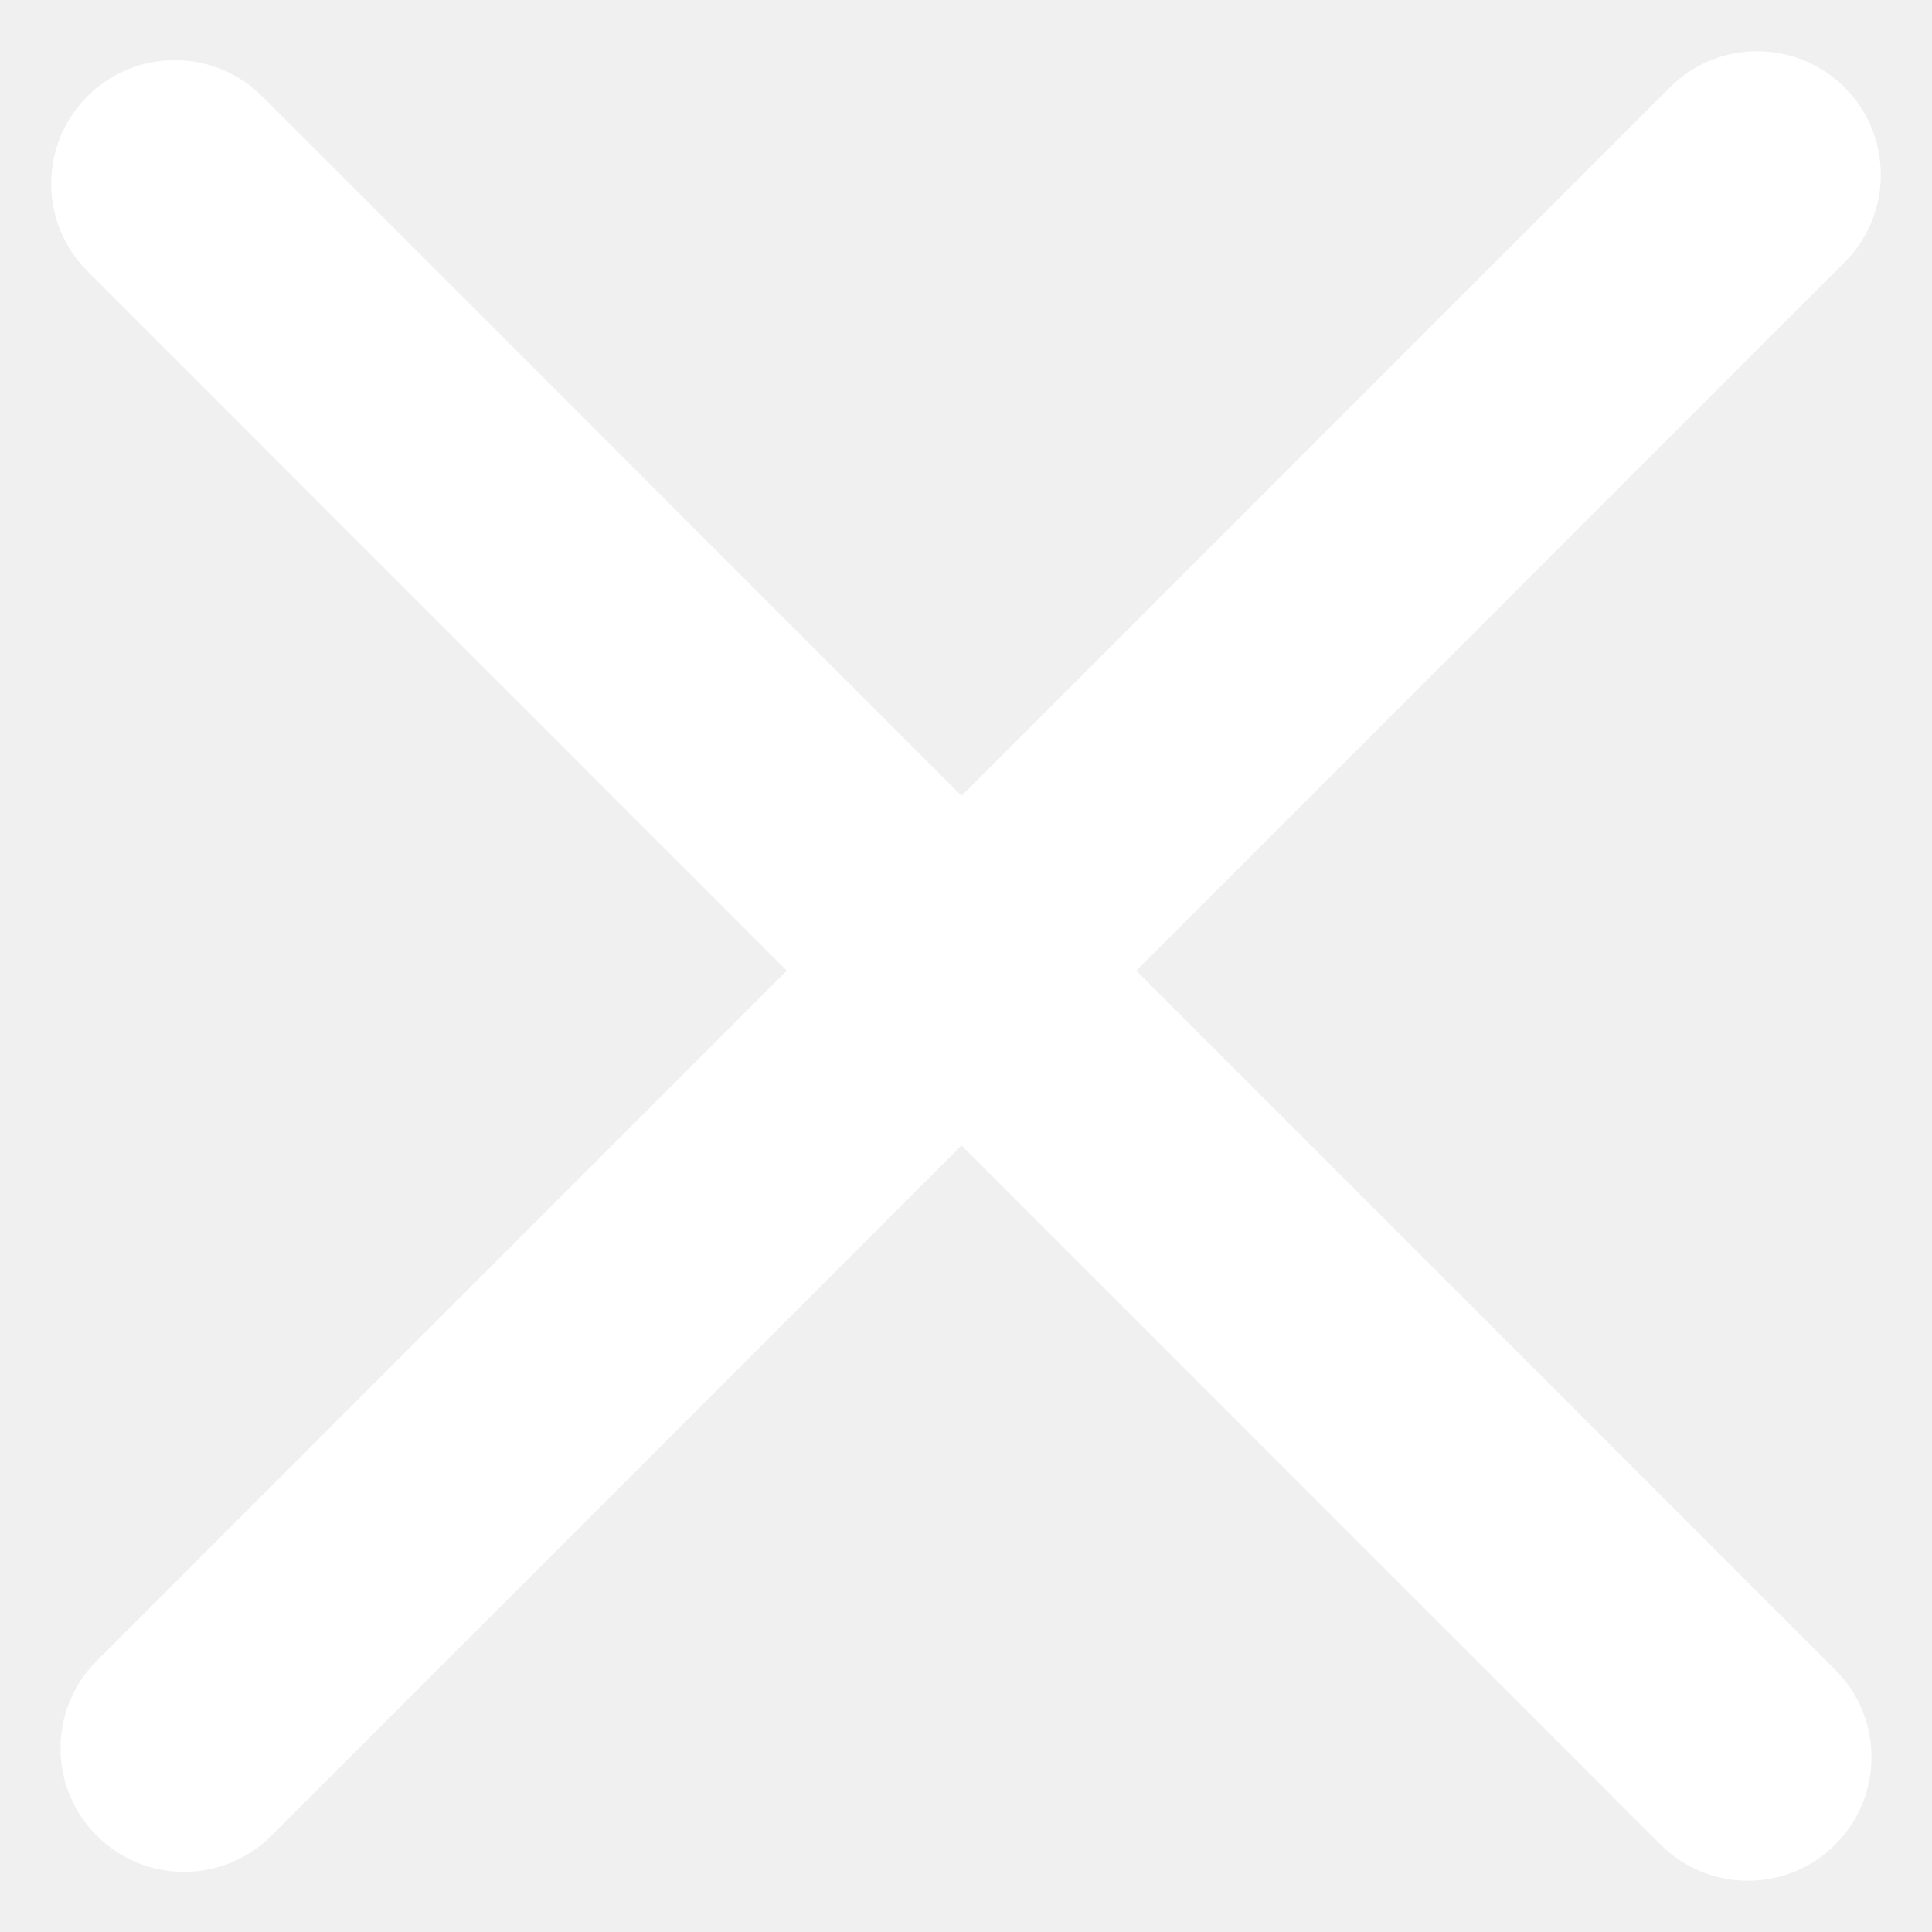
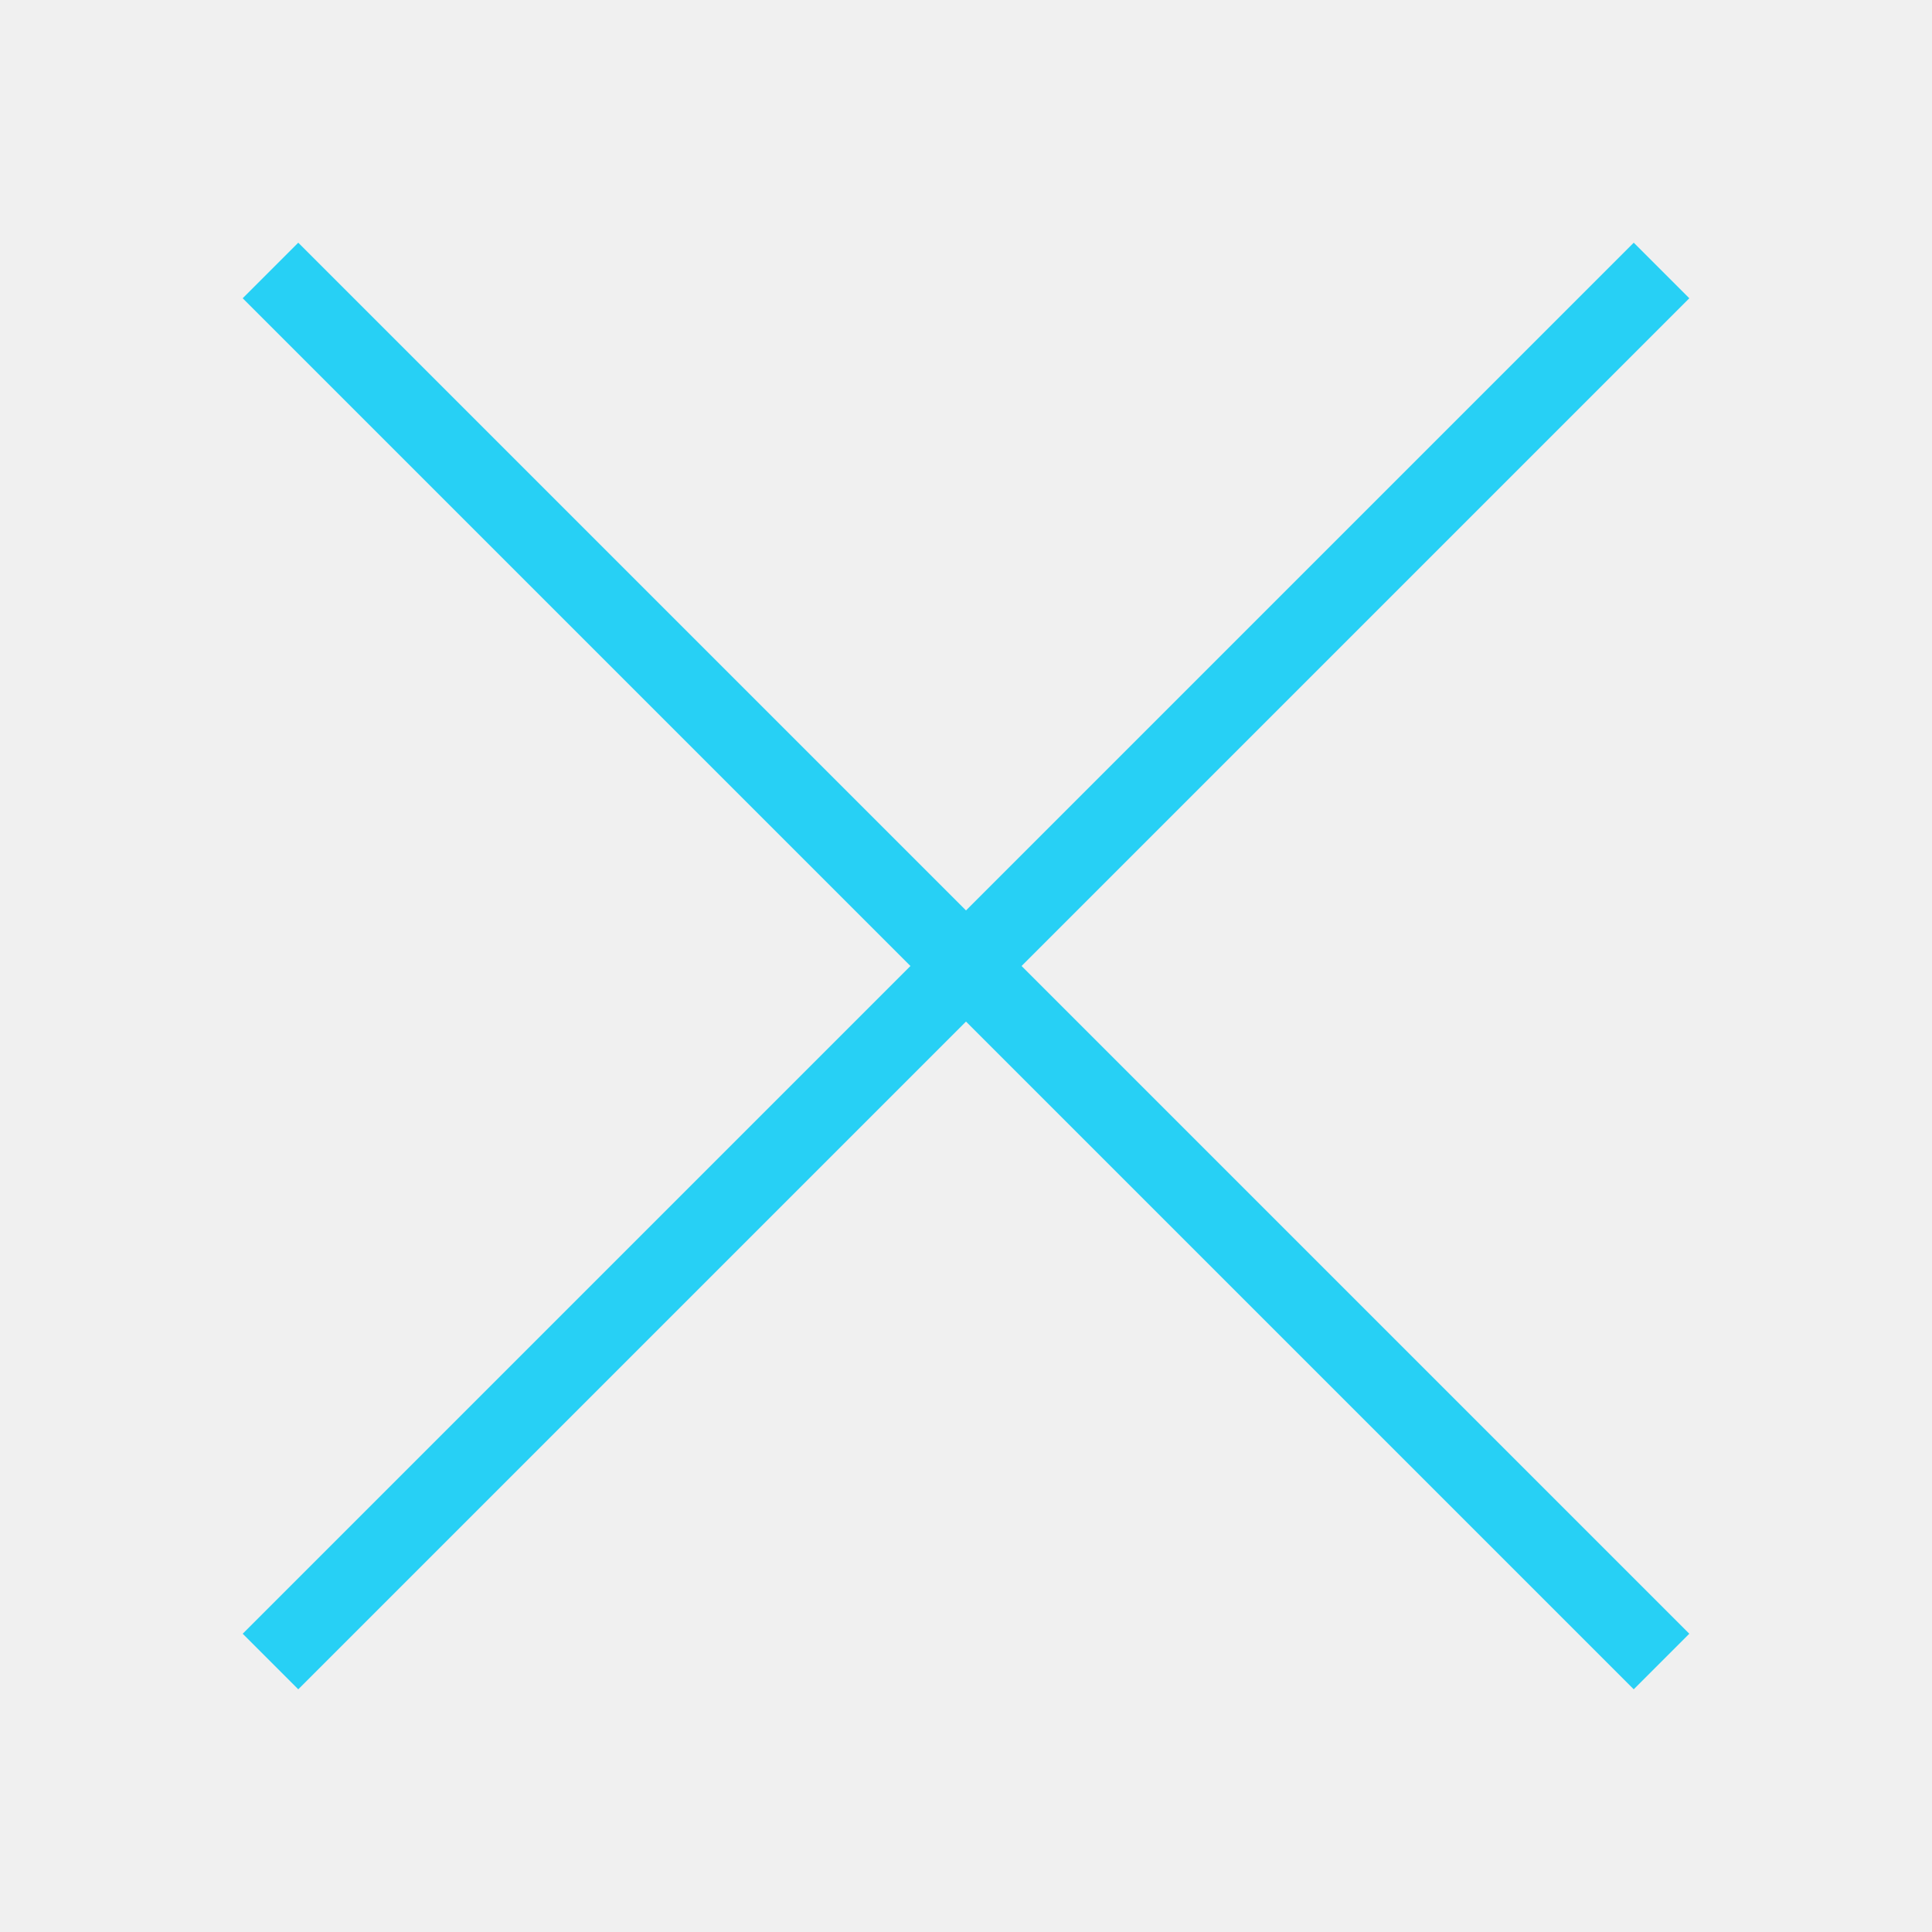
- <svg xmlns="http://www.w3.org/2000/svg" width="15" height="15" viewBox="0 0 15 15" fill="none">
-   <path d="M14.322 0.679C14.696 1.054 14.696 1.661 14.322 2.036L2.108 14.252C1.733 14.627 1.125 14.627 0.751 14.252V14.252C0.376 13.877 0.376 13.27 0.751 12.895L12.964 0.679C13.339 0.304 13.947 0.304 14.322 0.679V0.679Z" fill="white" />
-   <path d="M14.249 14.321C14.624 13.946 14.624 13.339 14.249 12.964L2.036 0.748C1.661 0.373 1.053 0.373 0.678 0.748V0.748C0.304 1.123 0.304 1.73 0.678 2.105L12.892 14.321C13.267 14.696 13.875 14.696 14.249 14.321V14.321Z" fill="white" />
+ <svg xmlns="http://www.w3.org/2000/svg" viewBox="0,0,256,256" width="50px" height="50px" fill-rule="nonzero">
+   <g fill="#27d0f5" fill-rule="nonzero" stroke="none" stroke-width="1" stroke-linecap="butt" stroke-linejoin="miter" stroke-miterlimit="10" stroke-dasharray="" stroke-dashoffset="0" font-family="none" font-weight="none" font-size="none" text-anchor="none" style="mix-blend-mode: normal">
+     <g transform="scale(5.12,5.12)">
+       <path d="M7.719,6.281l-1.438,1.438l17.281,17.281l-17.281,17.281l1.438,1.438l17.281,-17.281l17.281,17.281l1.438,-1.438l-17.281,-17.281l17.281,-17.281l-1.438,-1.438l-17.281,17.281z" />
+     </g>
+   </g>
</svg>
